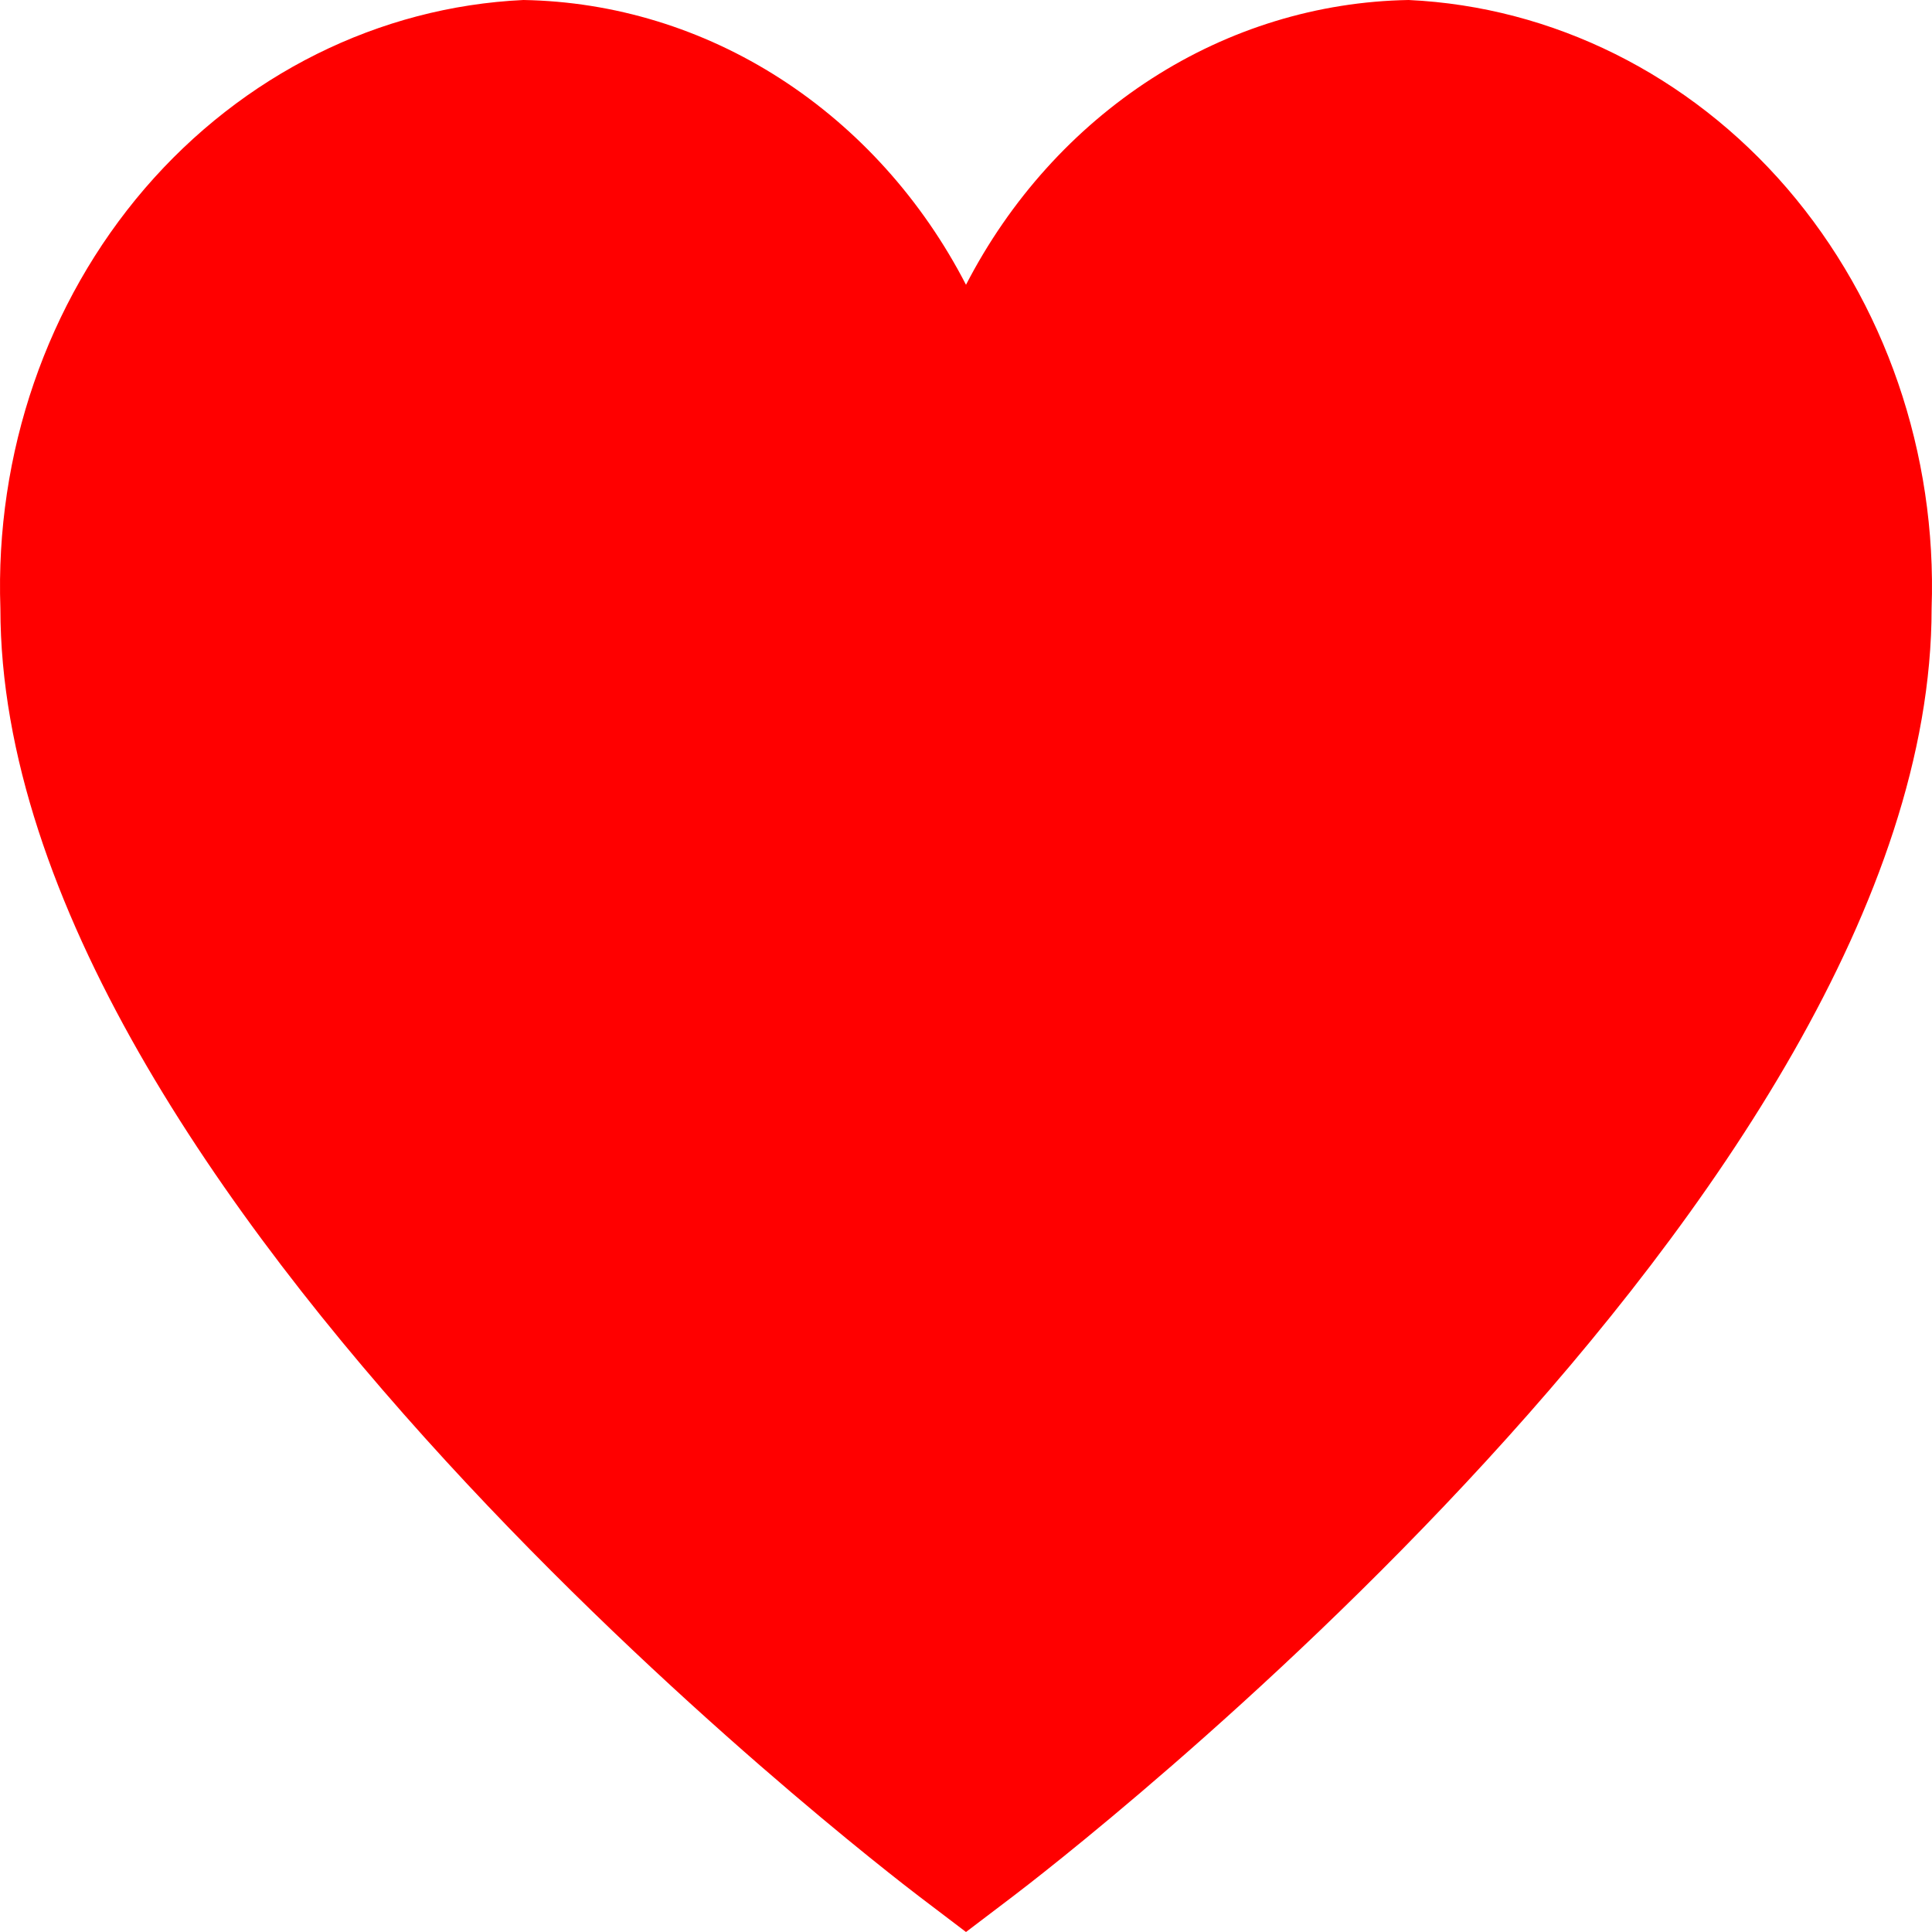
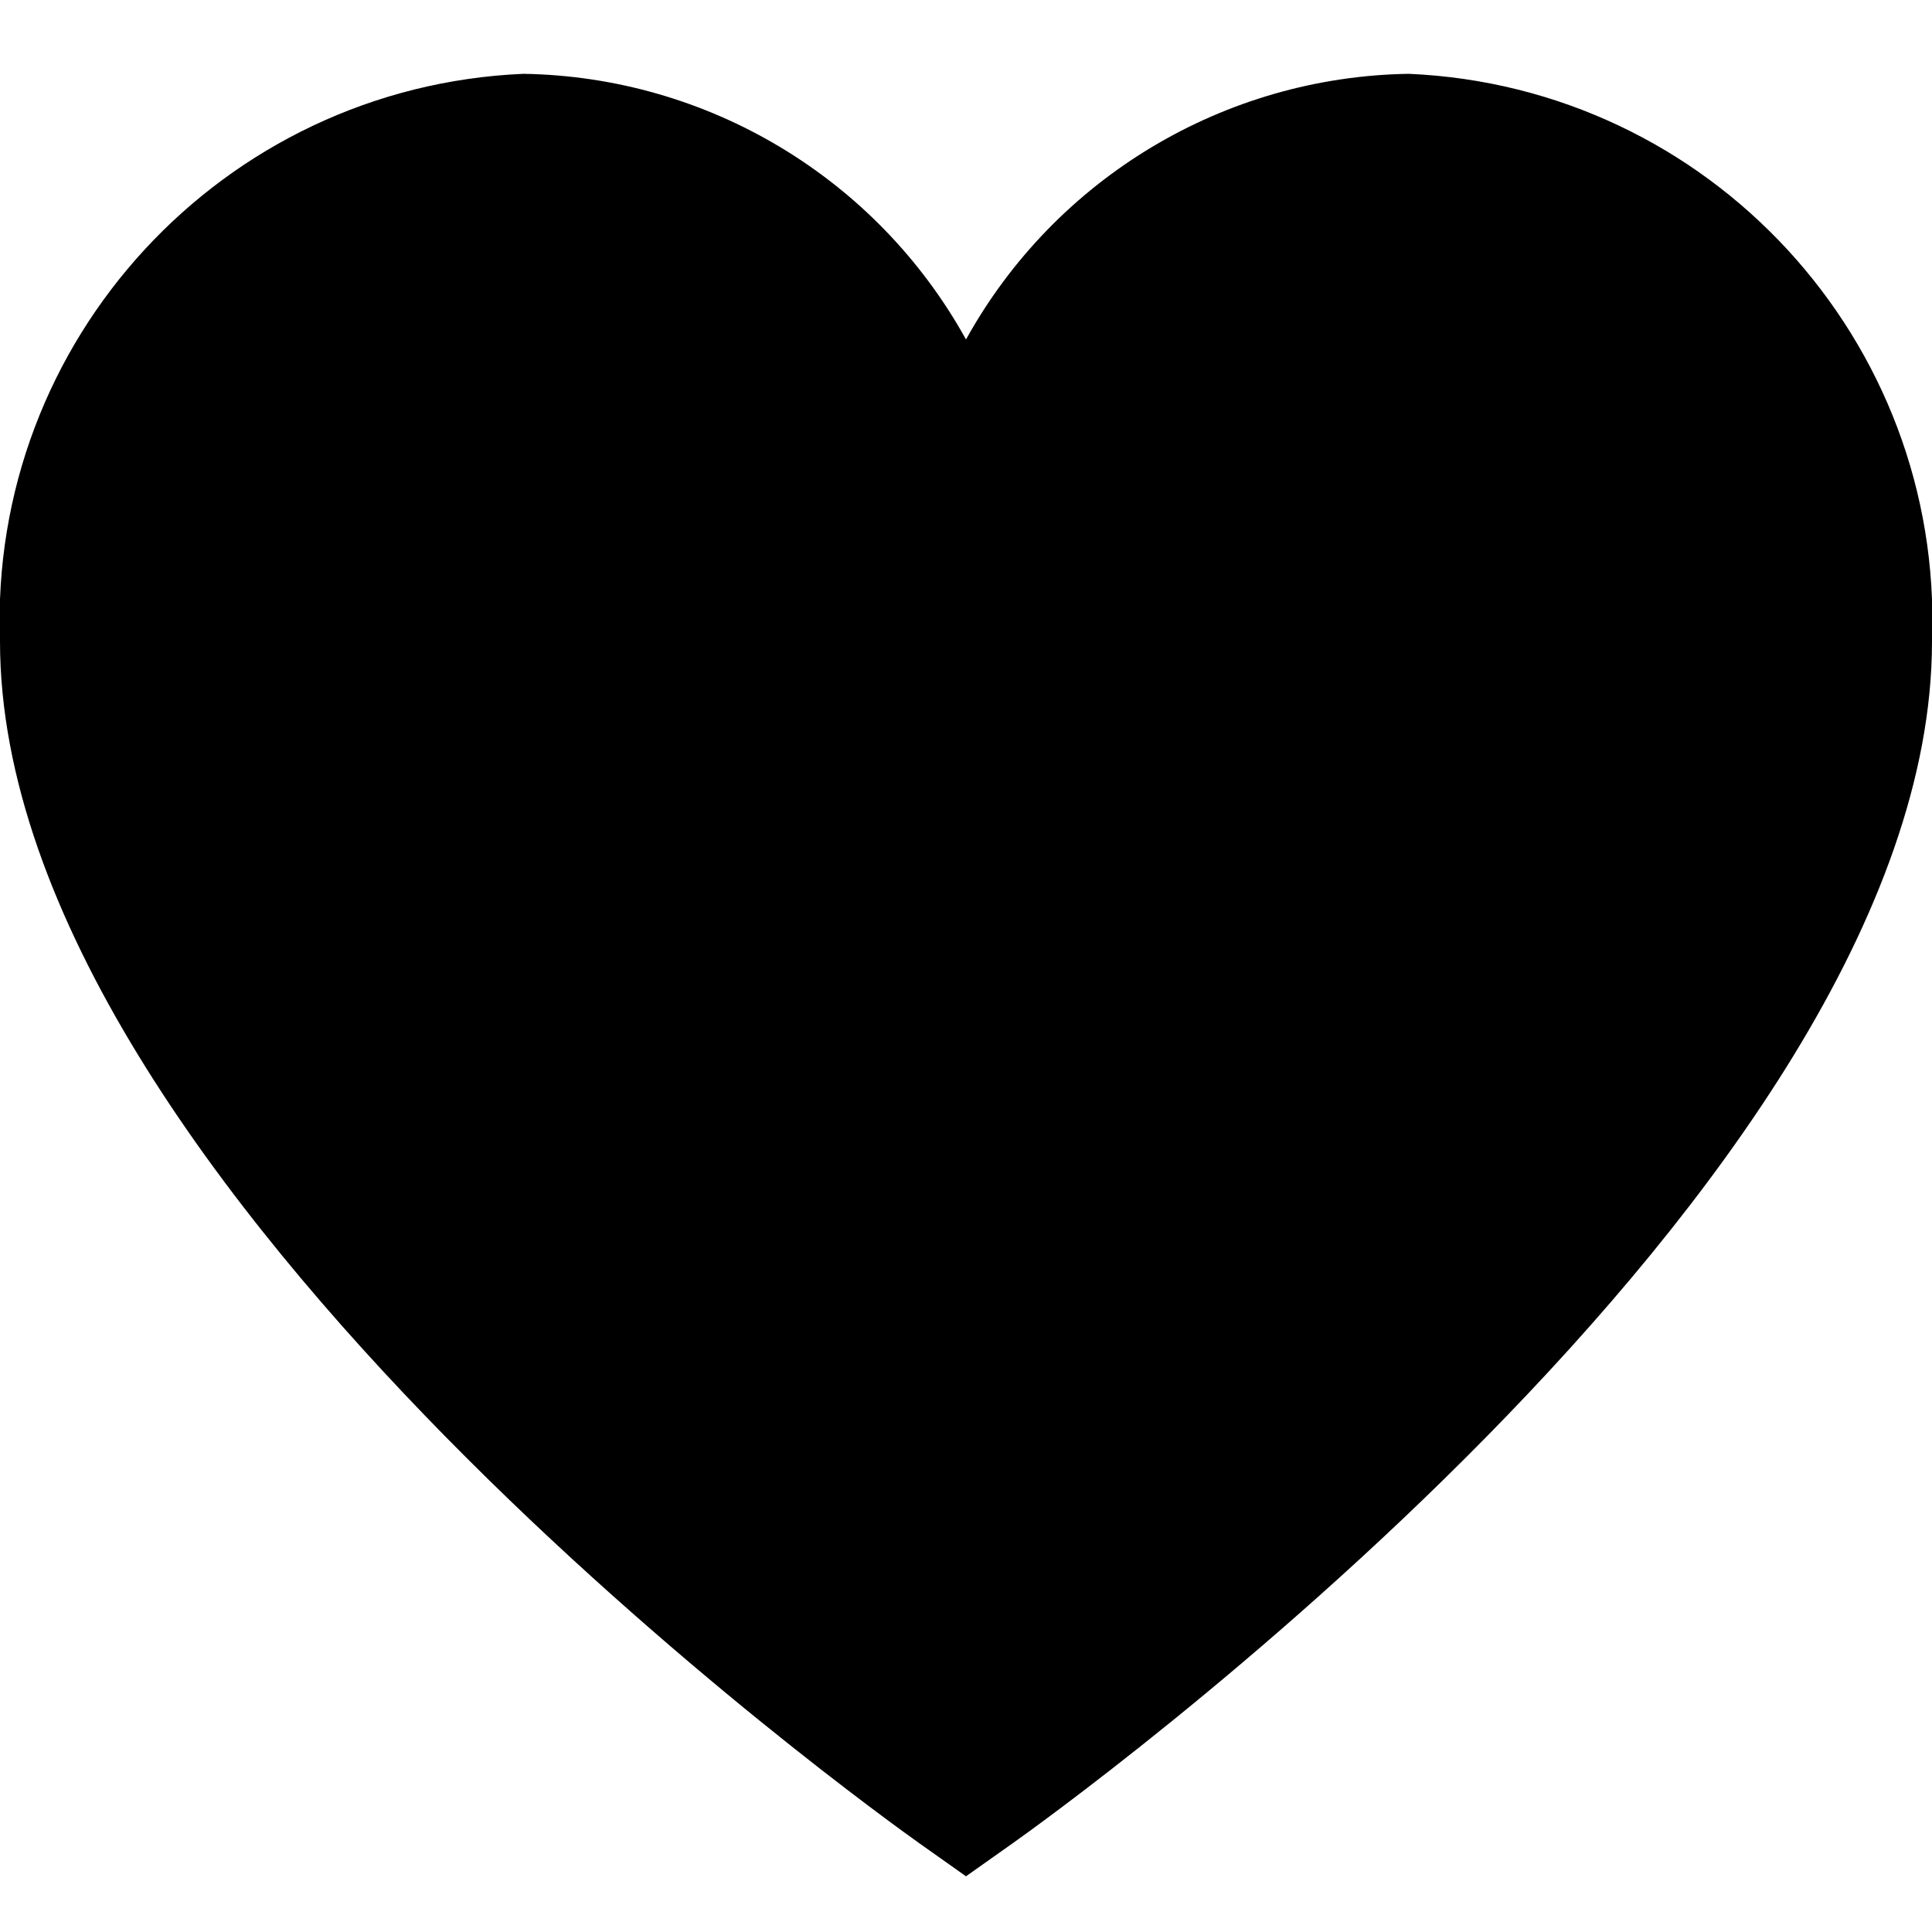
- <svg xmlns="http://www.w3.org/2000/svg" width="10" height="10" viewBox="0 0 10 10" fill="none">
-   <path d="M7.291 0C6.822 0.008 6.363 0.148 5.961 0.407C5.559 0.666 5.227 1.034 5 1.474C4.773 1.034 4.441 0.666 4.039 0.407C3.637 0.148 3.178 0.008 2.709 0C1.962 0.035 1.257 0.386 0.75 0.975C0.243 1.565 -0.026 2.347 0.002 3.149C0.002 6.174 4.565 9.669 4.759 9.817L5 10L5.241 9.817C5.435 9.67 9.998 6.174 9.998 3.149C10.026 2.347 9.757 1.565 9.25 0.975C8.743 0.386 8.038 0.035 7.291 0Z" fill="#FF0000" />
+ <svg xmlns="http://www.w3.org/2000/svg" id="Layer_1" data-name="Layer 1" viewBox="0 0 24 24" width="512" height="512">
+   <path d="M17.5.917a6.4,6.4,0,0,0-5.5,3.3A6.4,6.4,0,0,0,6.5.917,6.8,6.8,0,0,0,0,7.967c0,6.775,10.956,14.6,11.422,14.932l.578.409.578-.409C13.044,22.569,24,14.742,24,7.967A6.8,6.8,0,0,0,17.5.917Z" />
</svg>
